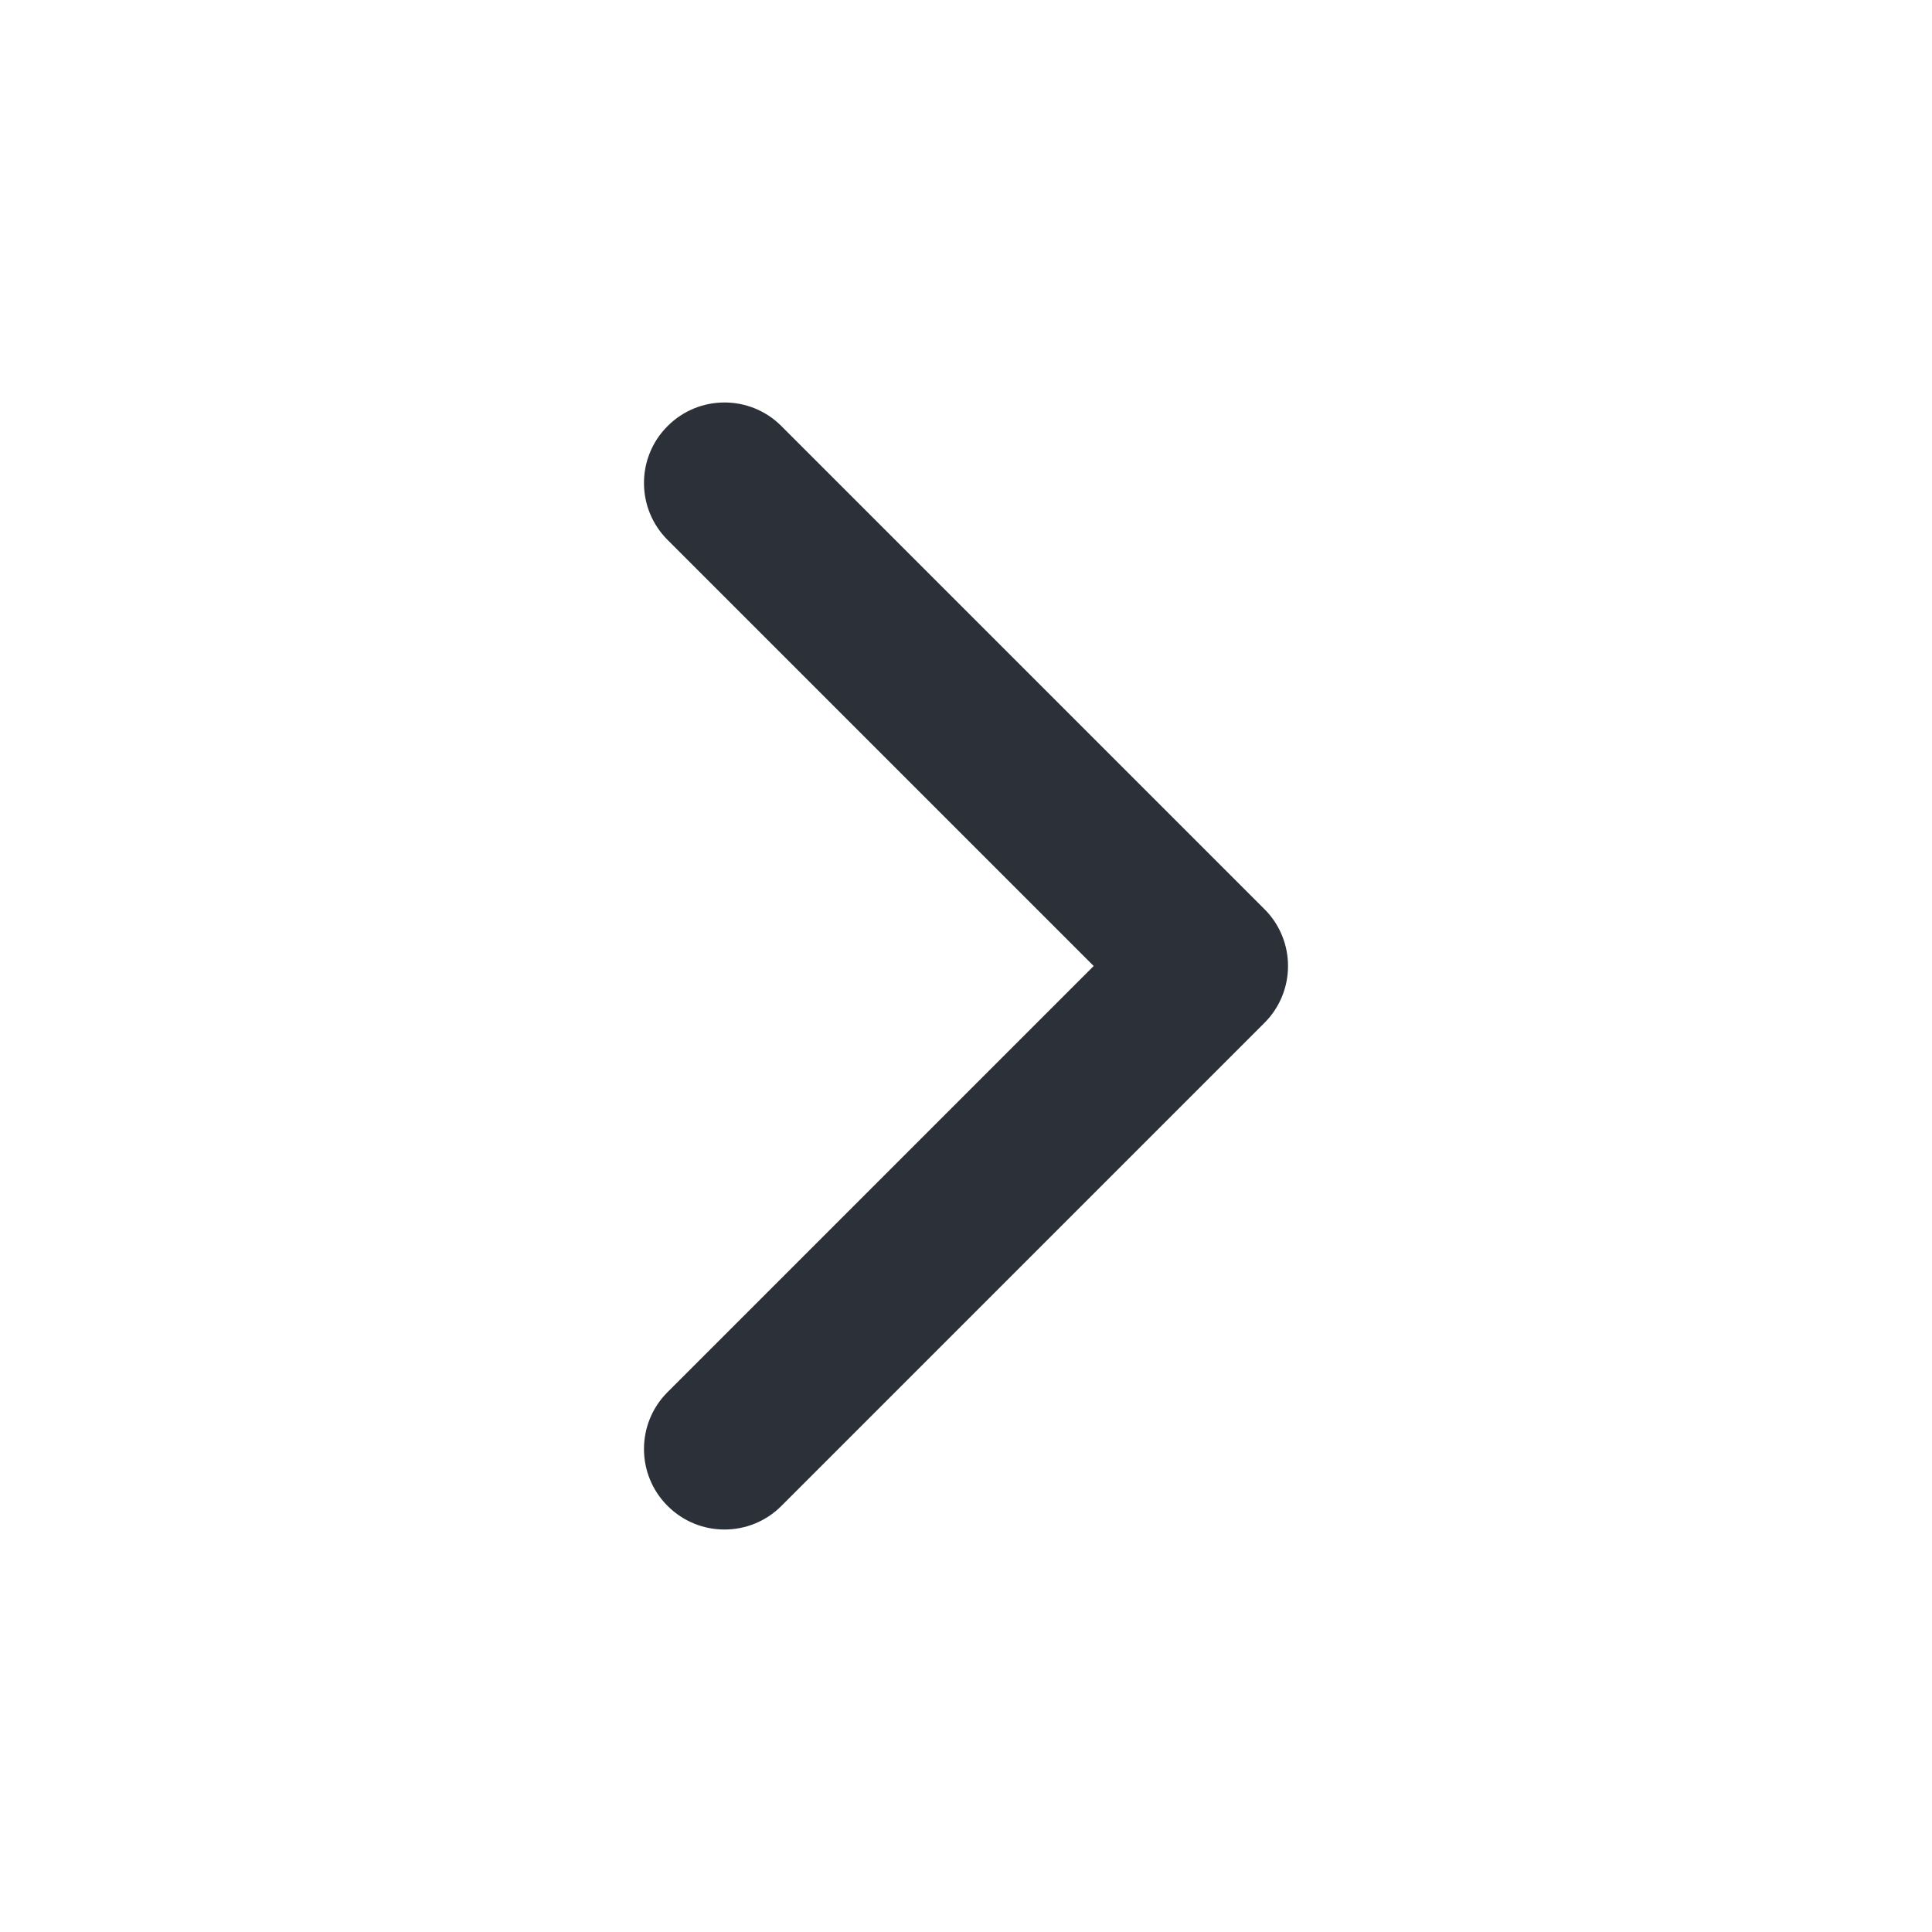
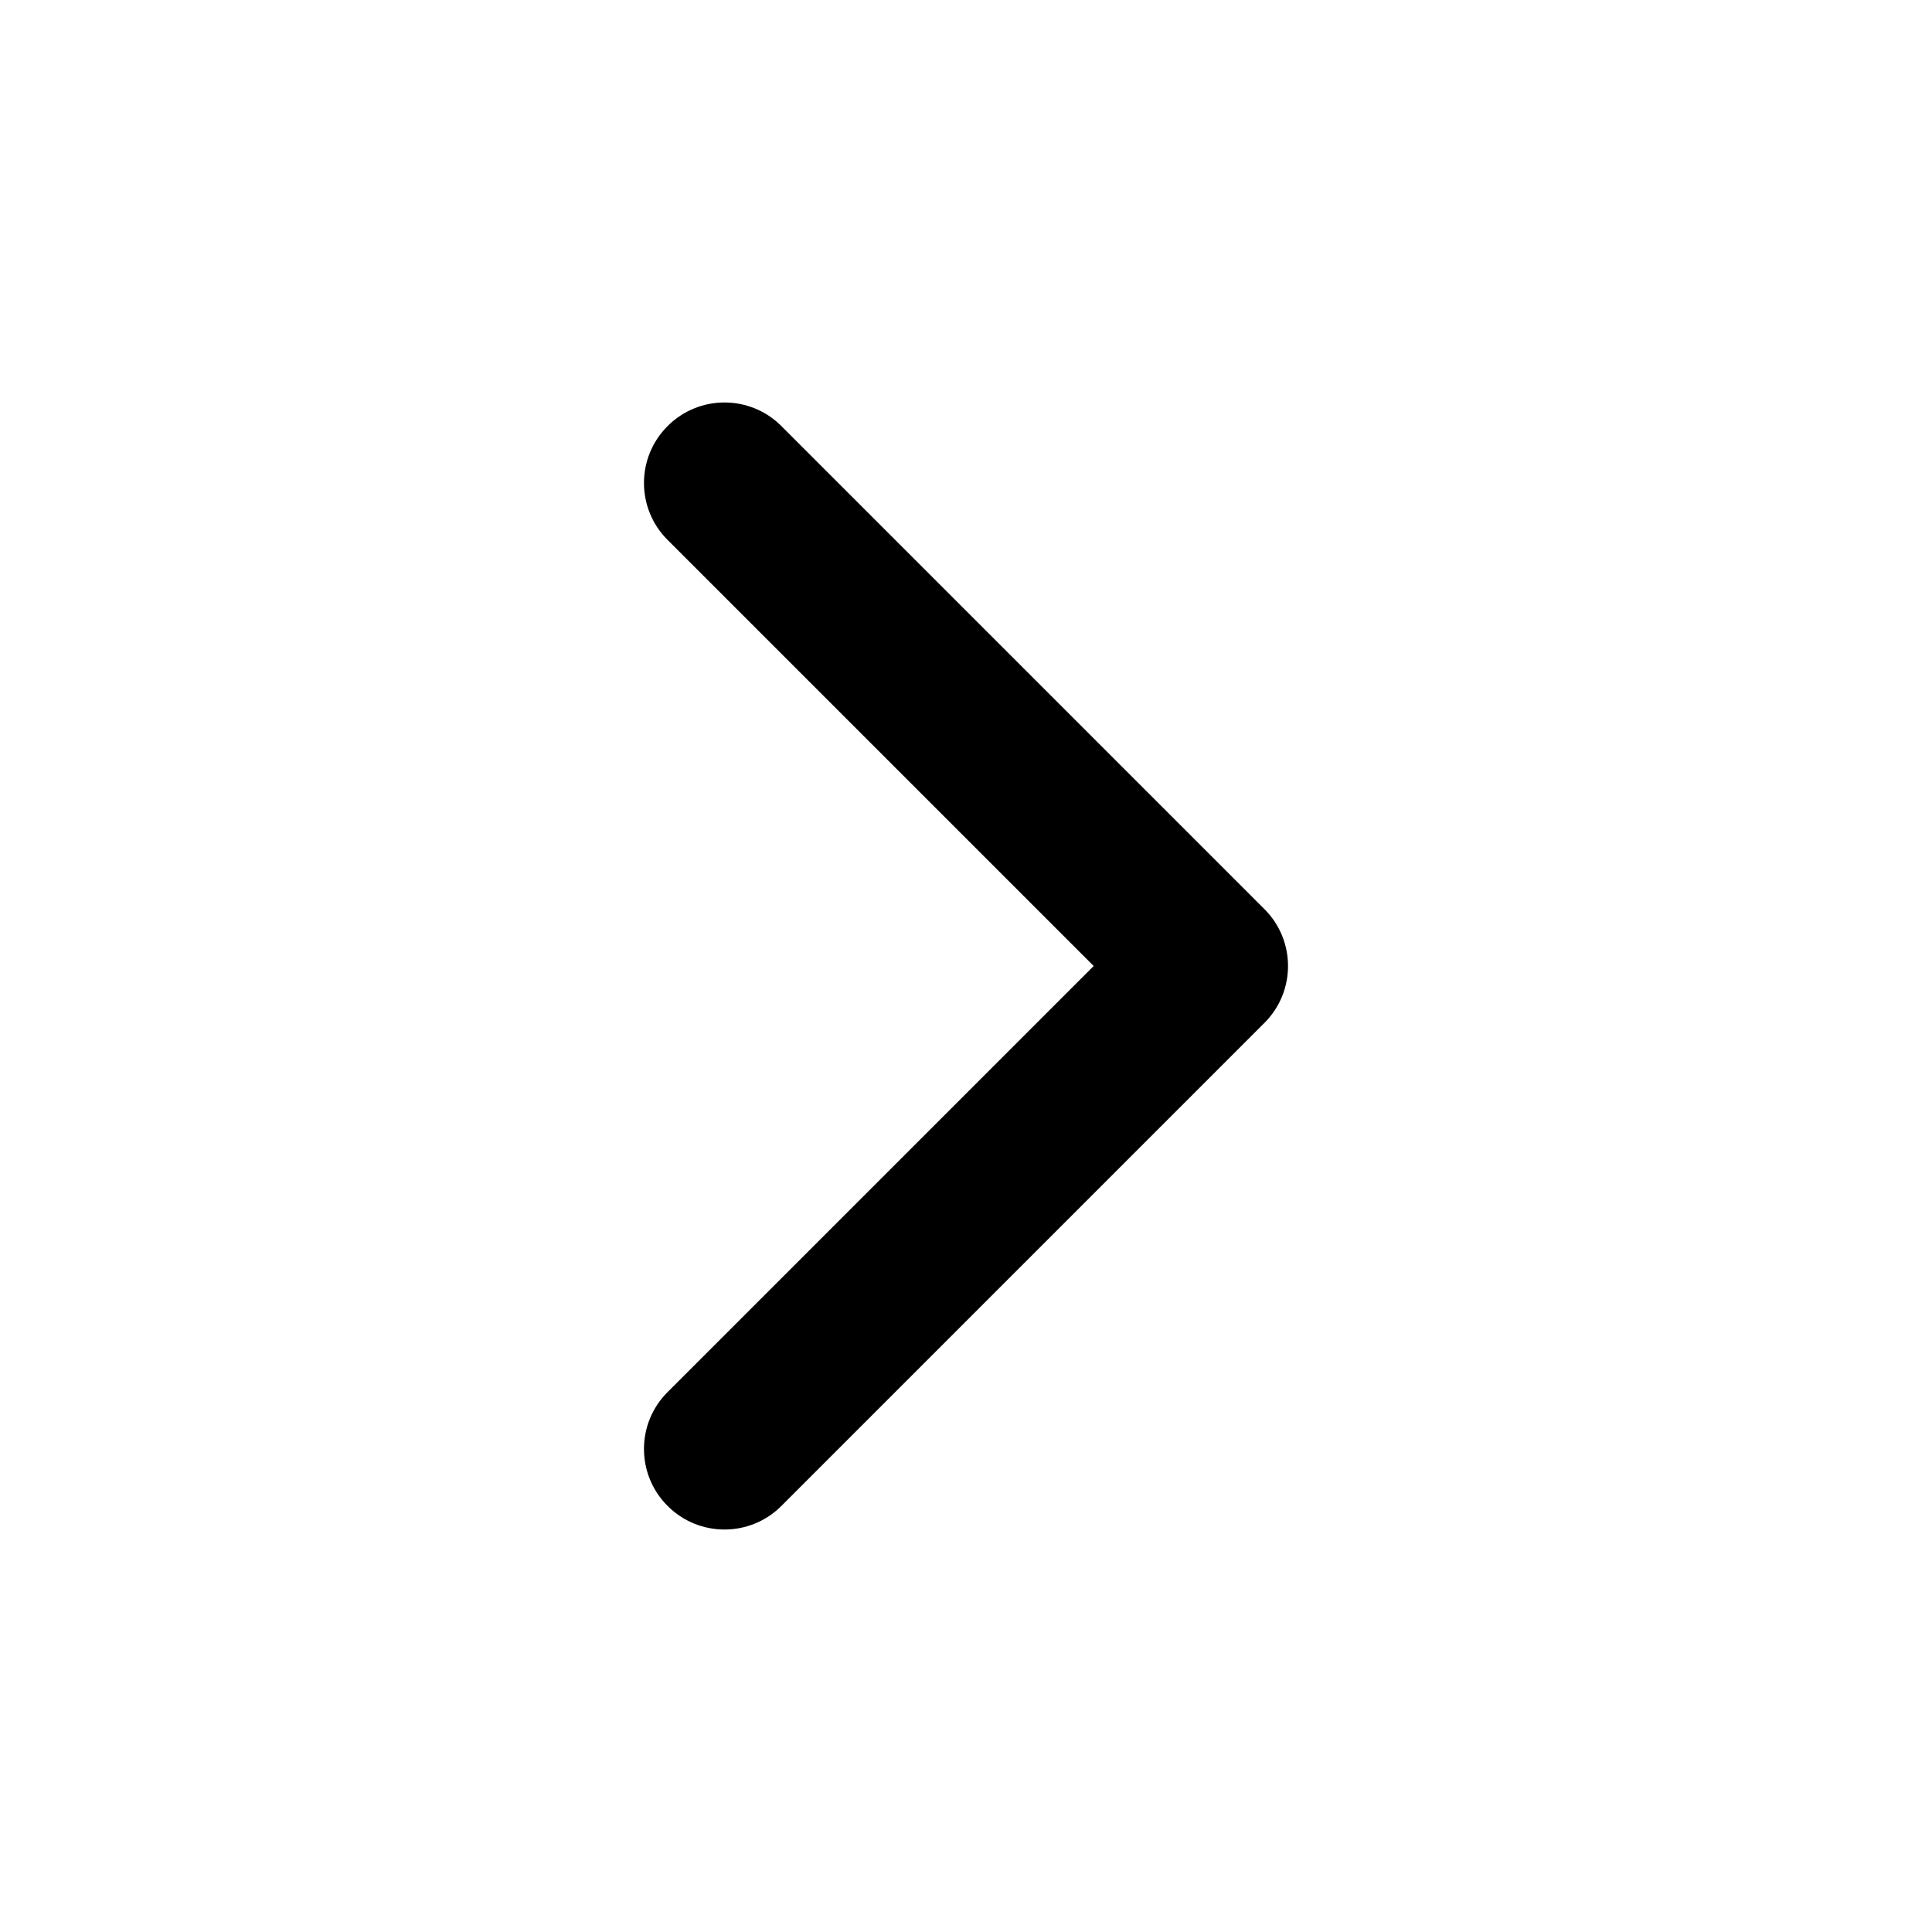
- <svg xmlns="http://www.w3.org/2000/svg" width="24" height="24" viewBox="0 0 24 24" fill="none">
-   <path d="M9.707 5.293C9.317 4.902 8.683 4.902 8.293 5.293C7.902 5.683 7.902 6.317 8.293 6.707L13.586 12L8.293 17.293C7.902 17.683 7.902 18.317 8.293 18.707C8.683 19.098 9.317 19.098 9.707 18.707L15.707 12.707C16.098 12.317 16.098 11.683 15.707 11.293L9.707 5.293Z" fill="#2C3139" />
+ <svg xmlns="http://www.w3.org/2000/svg" width="24" height="24" viewBox="0 0 24 24" fill="currentColor">
+   <path d="M9.707 5.293C9.317 4.902 8.683 4.902 8.293 5.293C7.902 5.683 7.902 6.317 8.293 6.707L13.586 12L8.293 17.293C7.902 17.683 7.902 18.317 8.293 18.707C8.683 19.098 9.317 19.098 9.707 18.707L15.707 12.707C16.098 12.317 16.098 11.683 15.707 11.293L9.707 5.293Z" fill="currentColor" />
</svg>
